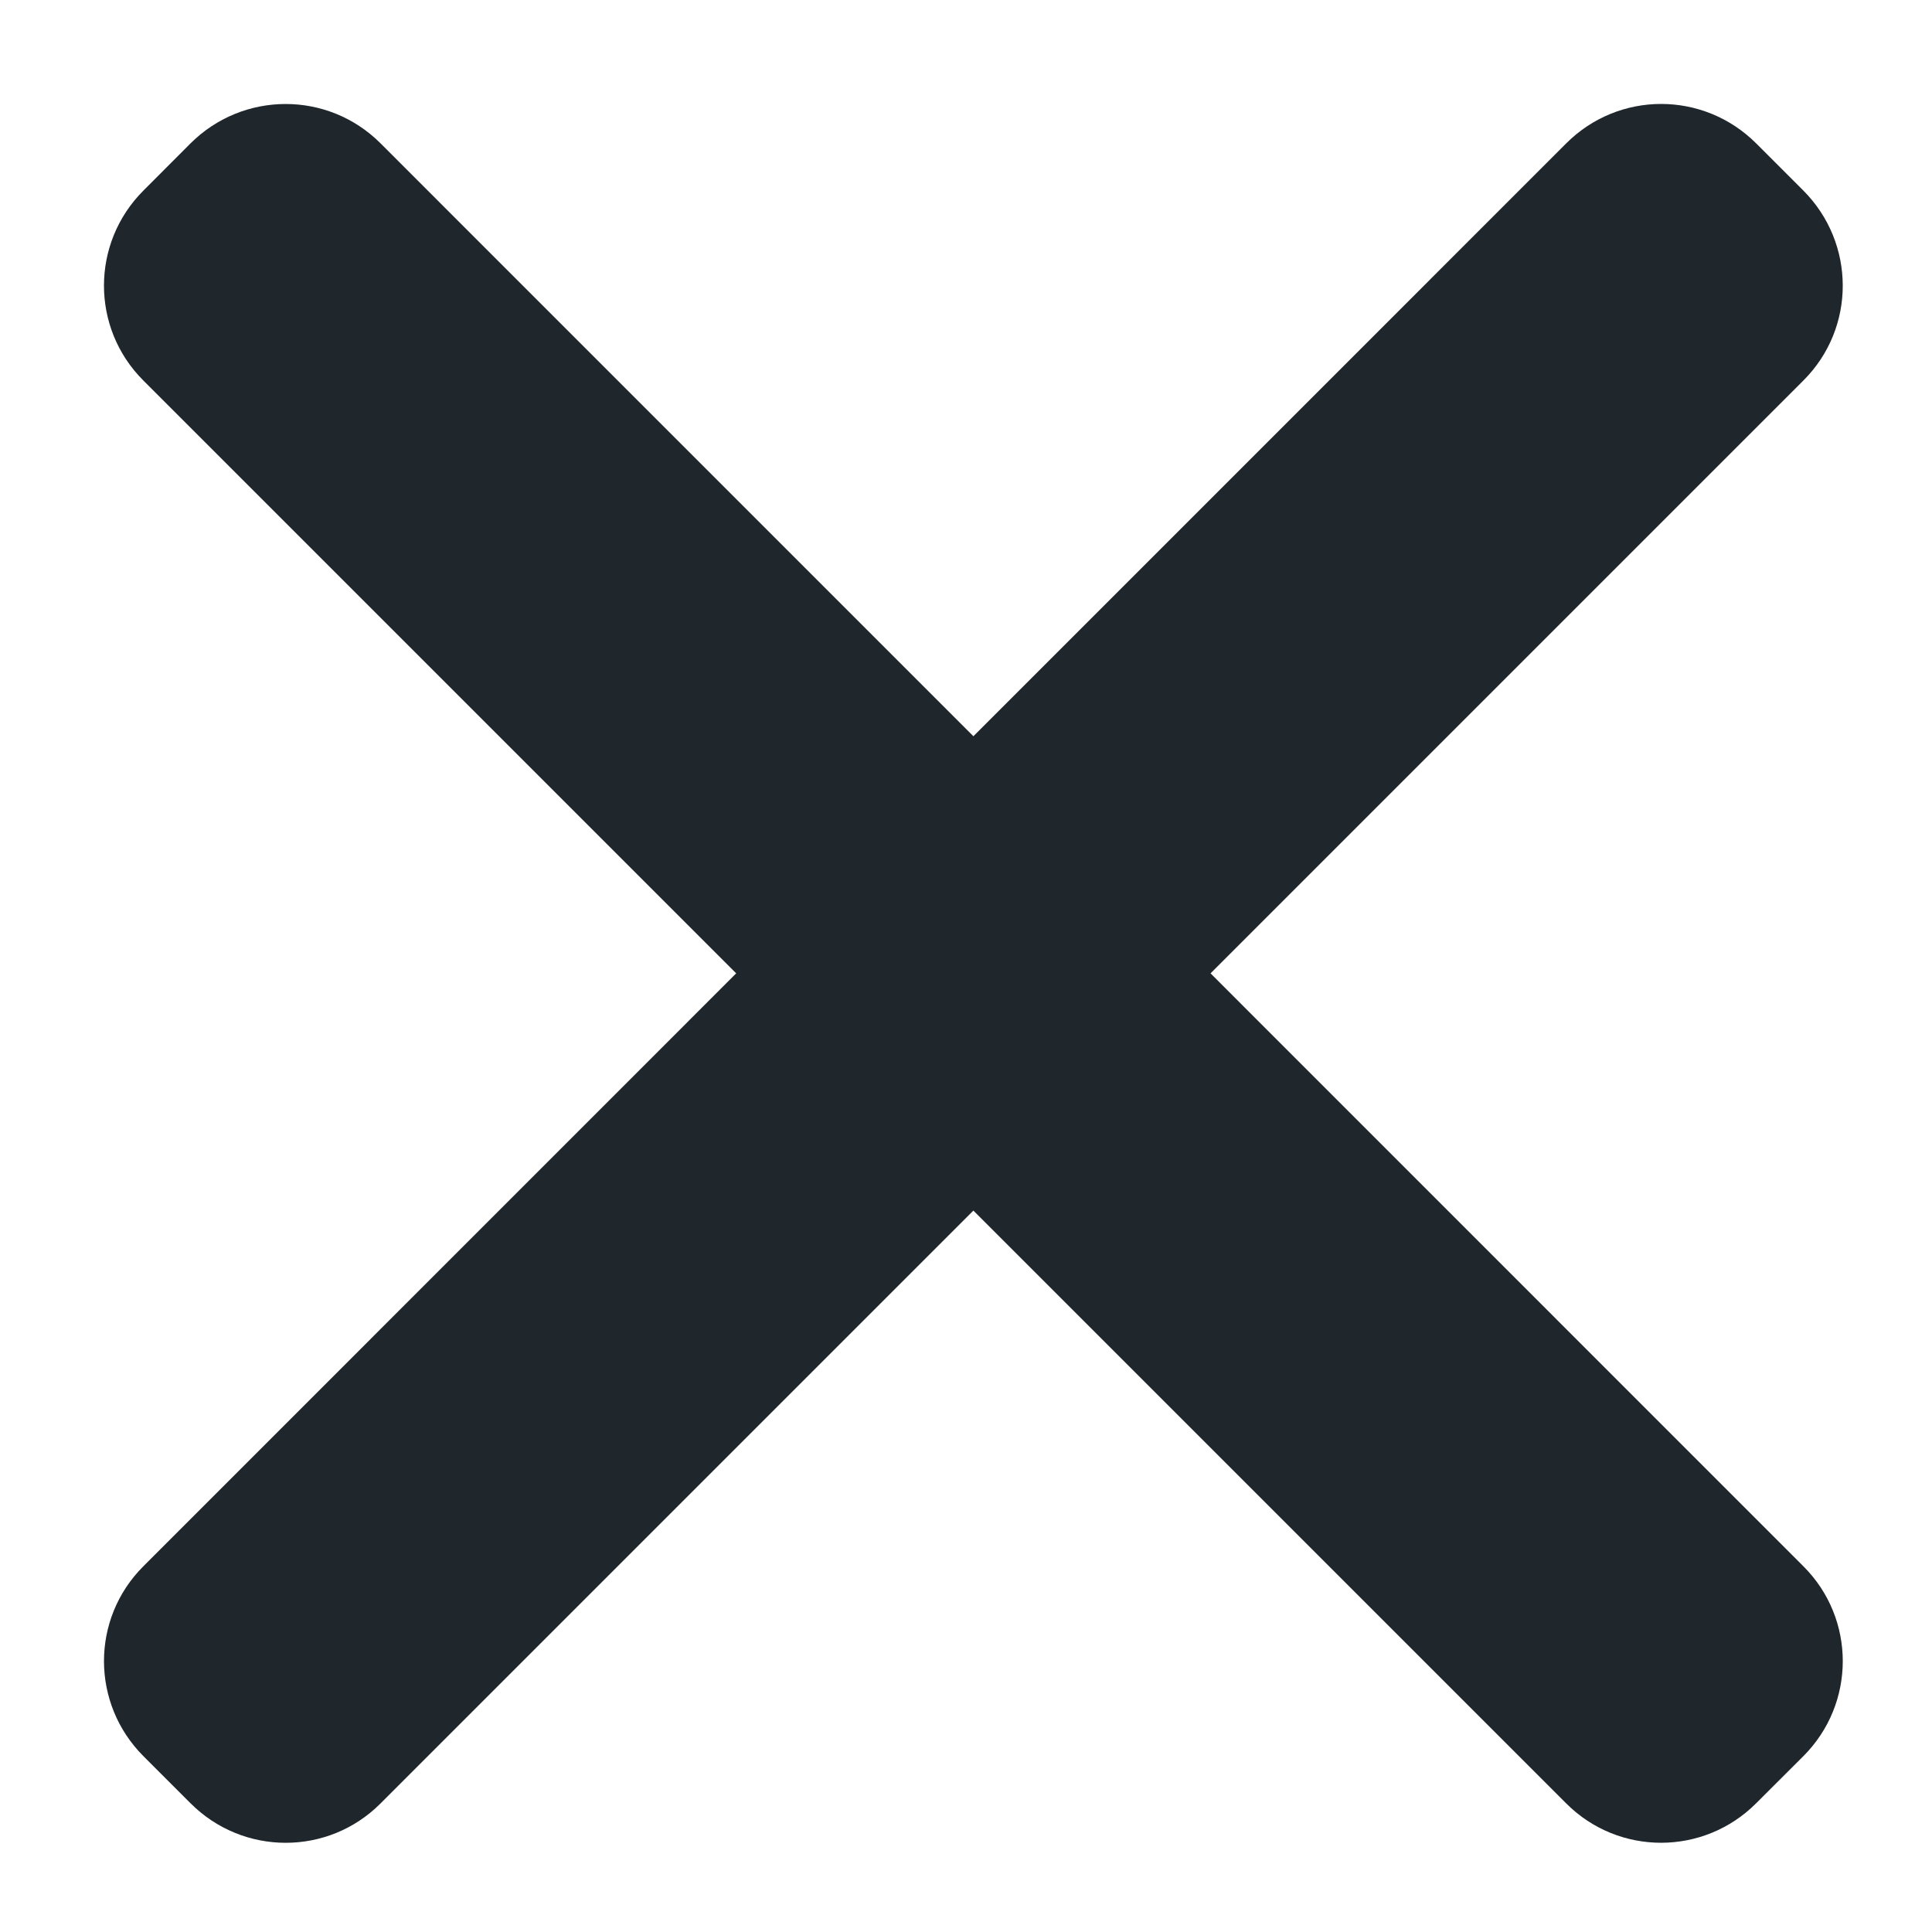
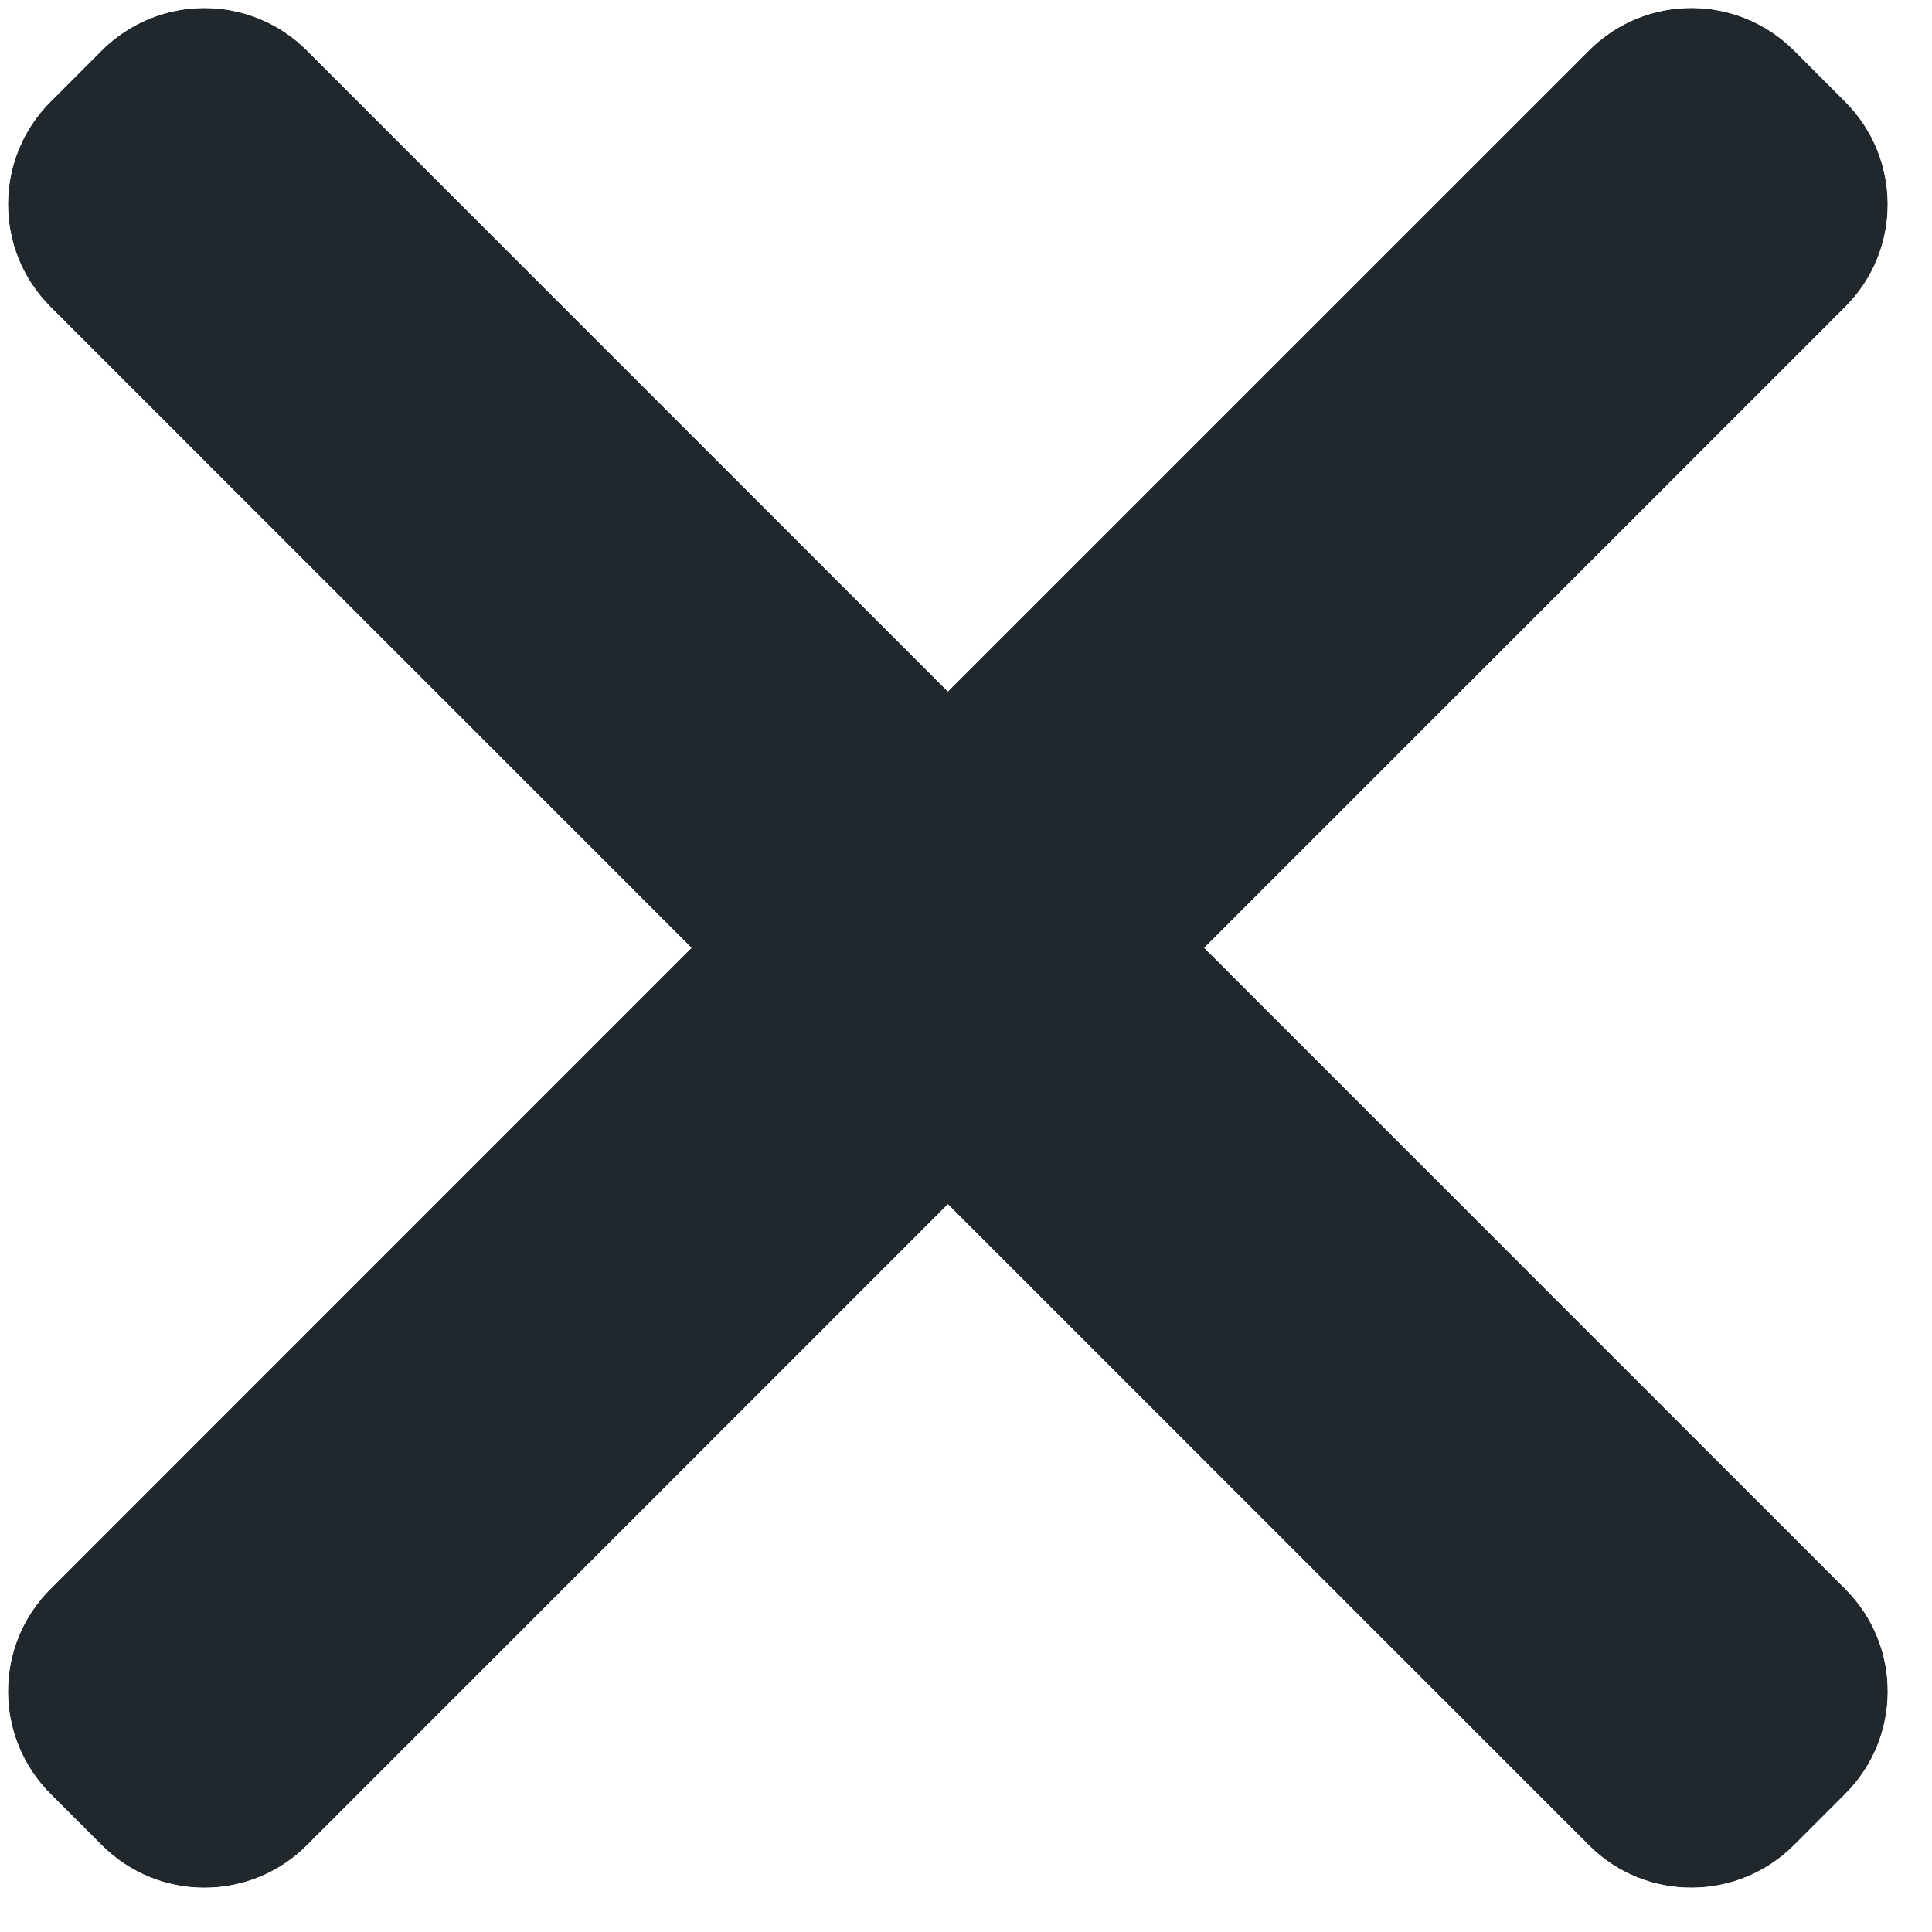
- <svg xmlns="http://www.w3.org/2000/svg" xmlns:xlink="http://www.w3.org/1999/xlink" width="40" height="40" viewBox="0 0 40 40">
+ <svg xmlns="http://www.w3.org/2000/svg" xmlns:xlink="http://www.w3.org/1999/xlink" width="37" height="37" viewBox="0 0 37 37" version="1.1">
+   <g id="Canvas" transform="translate(203 -219)">
+     <g id="close">
+       <mask id="mask0_outline" mask-type="alpha">
+         <g id="close">
+           <use xlink:href="#path0_fill" transform="translate(-202.847 219.152)" fill="#20282D" />
+         </g>
+       </mask>
+       <g id="close" mask="url(#mask0_outline)">
+         <use xlink:href="#path0_fill" transform="translate(-202.847 219.152)" fill="#20282D" />
+       </g>
+     </g>
+   </g>
  <defs>
-     <path id="a" d="M32.429,2.966 L20.153,15.243 L7.877,2.966 C6.788,1.879 5.031,1.884 3.943,2.97 L2.971,3.944 C1.879,5.034 1.882,6.793 2.966,7.876 L15.242,20.152 L2.966,32.43 C1.878,33.518 1.884,35.275 2.971,36.361 L3.943,37.333 C5.034,38.426 6.792,38.425 7.877,37.34 L20.153,25.064 L32.429,37.34 C33.517,38.427 35.275,38.422 36.361,37.333 L37.335,36.361 C38.425,35.272 38.424,33.514 37.339,32.43 L25.063,20.152 L37.339,7.876 C38.427,6.789 38.421,5.032 37.335,3.944 L36.361,2.97 C35.816,2.425 35.103,2.152 34.391,2.152 C33.681,2.152 32.971,2.425 32.429,2.966 Z" />
+     <path id="path0_fill" fill-rule="evenodd" d="M 30.277 0.814L 18 13.09L 5.724 0.814C 4.635 -0.274 2.878 -0.268 1.791 0.818L 0.818 1.792C -0.273 2.882 -0.27 4.64 0.813 5.724L 13.089 18L 0.813 30.278C -0.275 31.365 -0.269 33.122 0.818 34.208L 1.791 35.181C 2.881 36.274 4.639 36.272 5.724 35.188L 18 22.911L 30.277 35.188C 31.364 36.275 33.123 36.269 34.209 35.181L 35.182 34.208C 36.273 33.119 36.271 31.361 35.187 30.278L 22.91 18L 35.187 5.724C 36.274 4.636 36.268 2.879 35.182 1.792L 34.209 0.818C 33.663 0.272 32.95 0 32.238 0C 31.528 0 30.818 0.272 30.277 0.814Z" />
  </defs>
-   <g fill="none" fill-rule="evenodd">
-     <use fill="#1F272D" xlink:href="#a" />
-   </g>
</svg>
